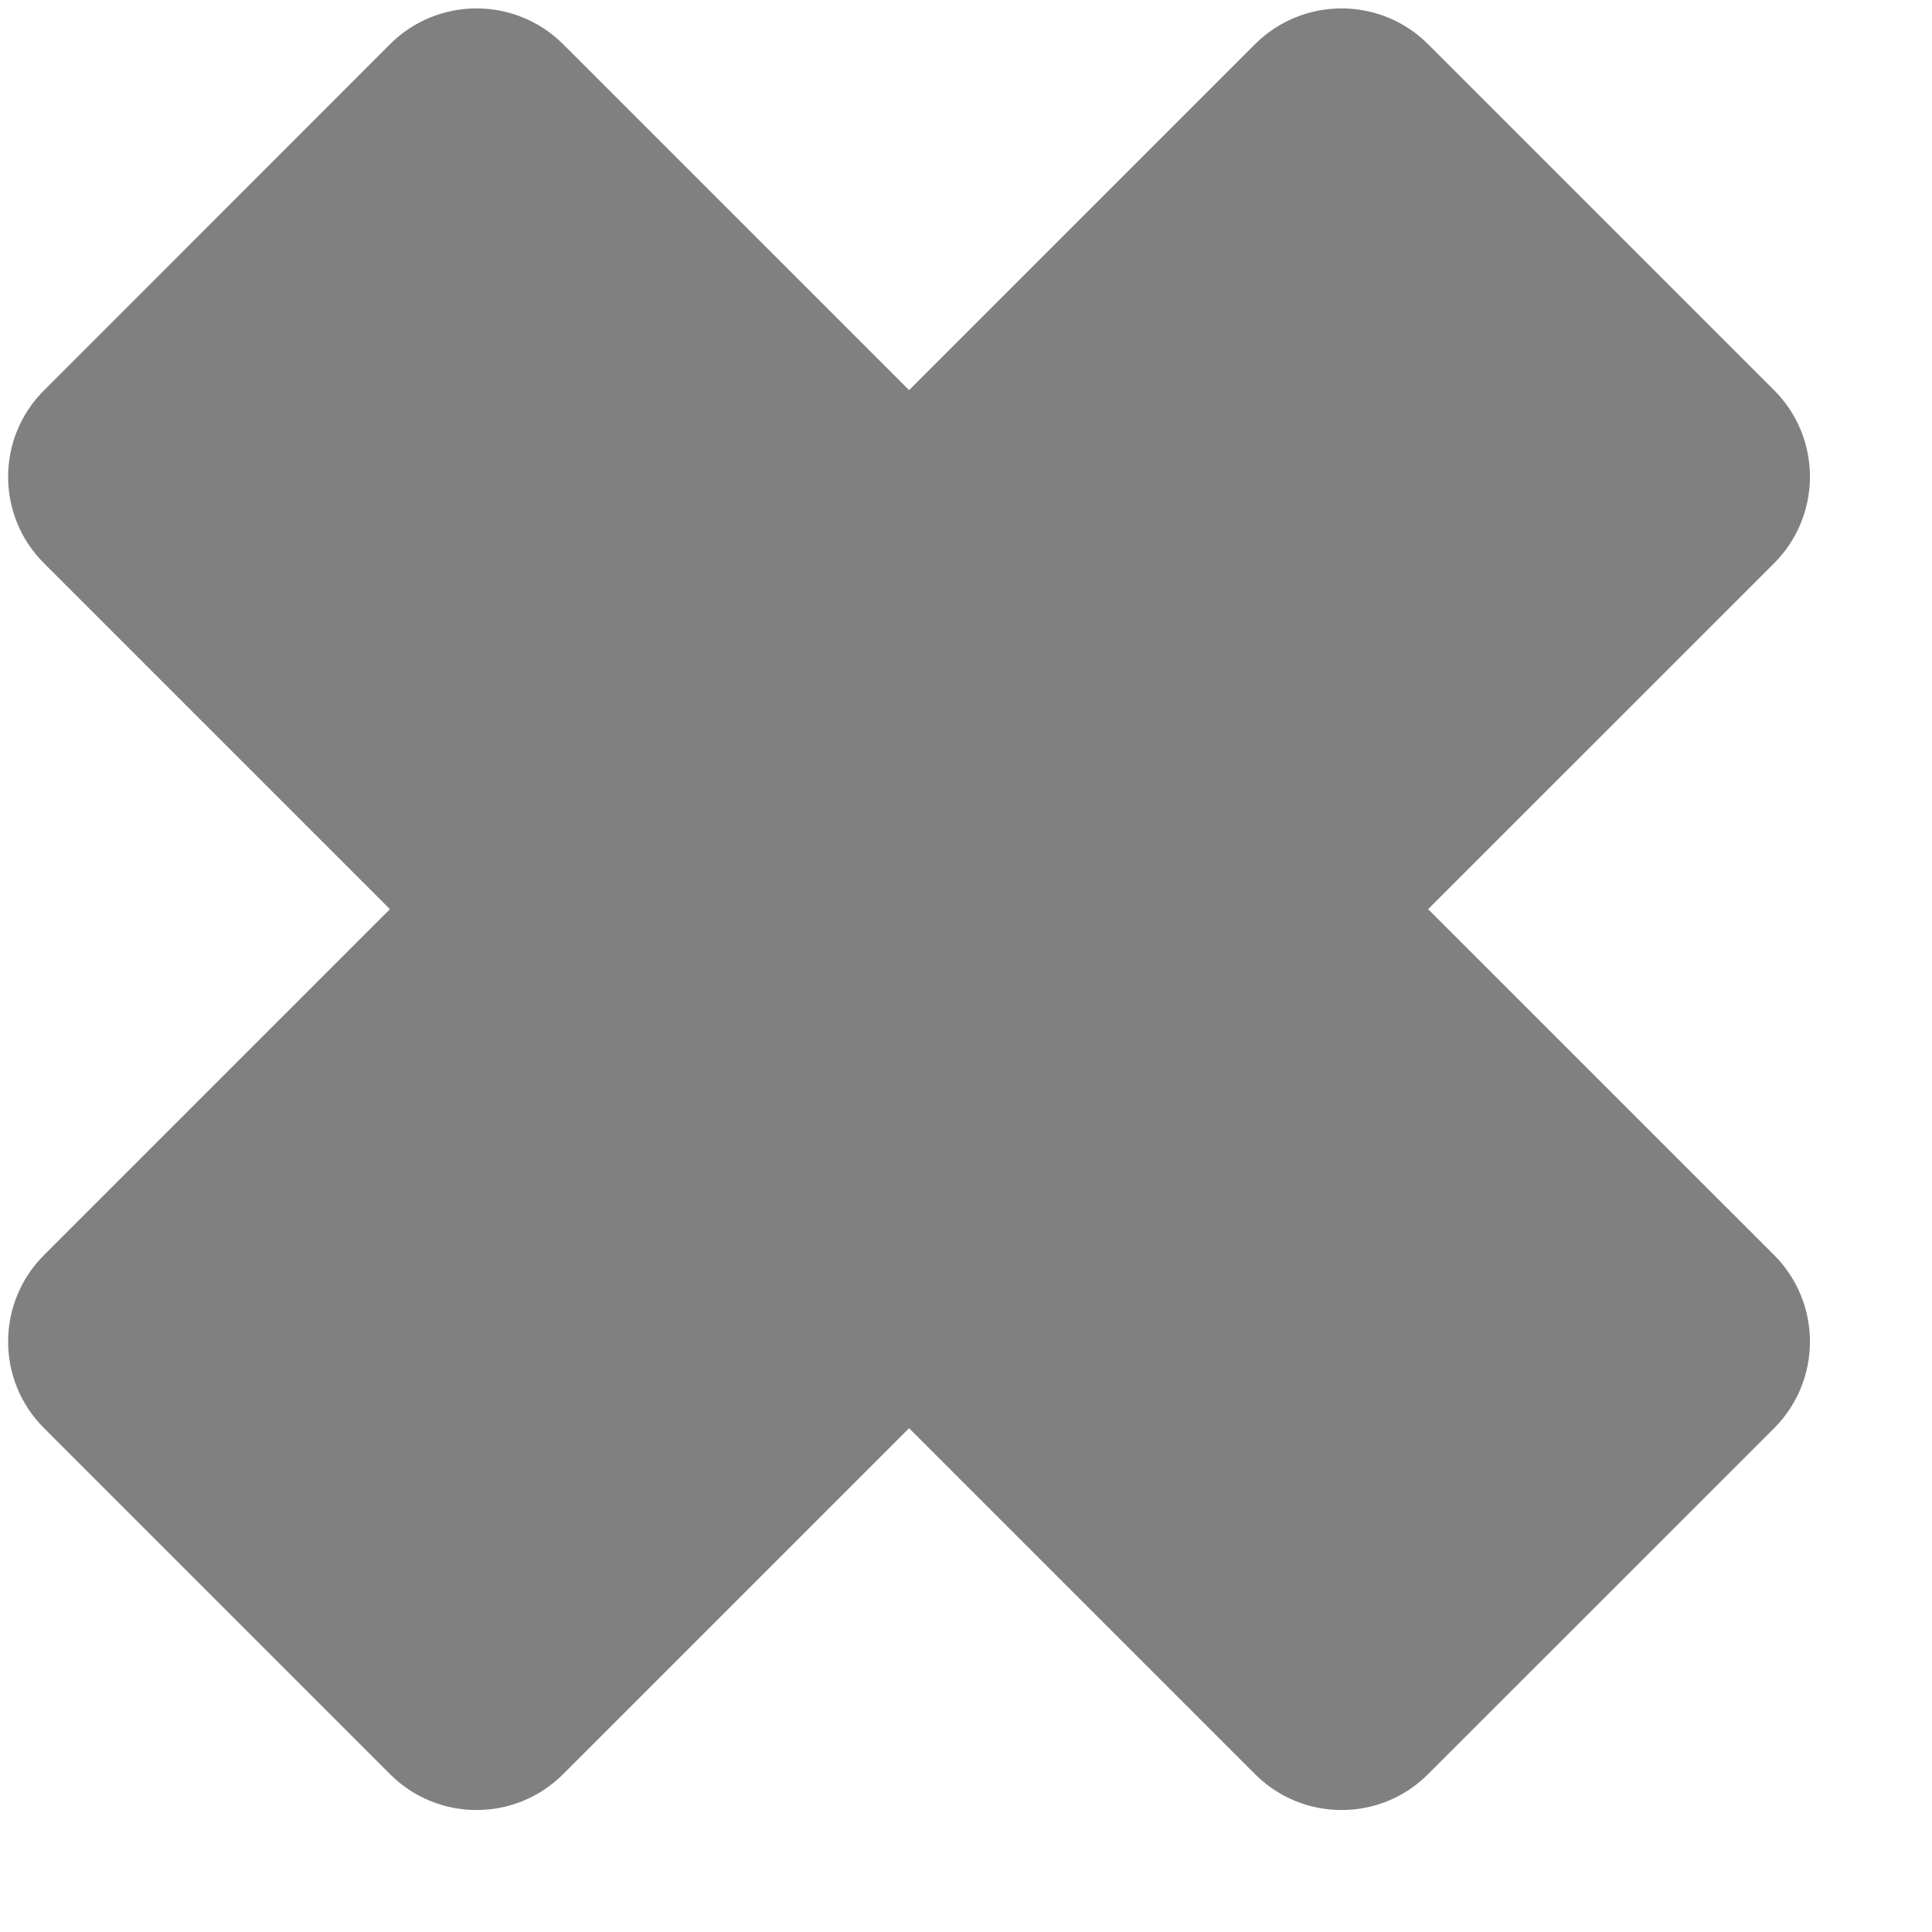
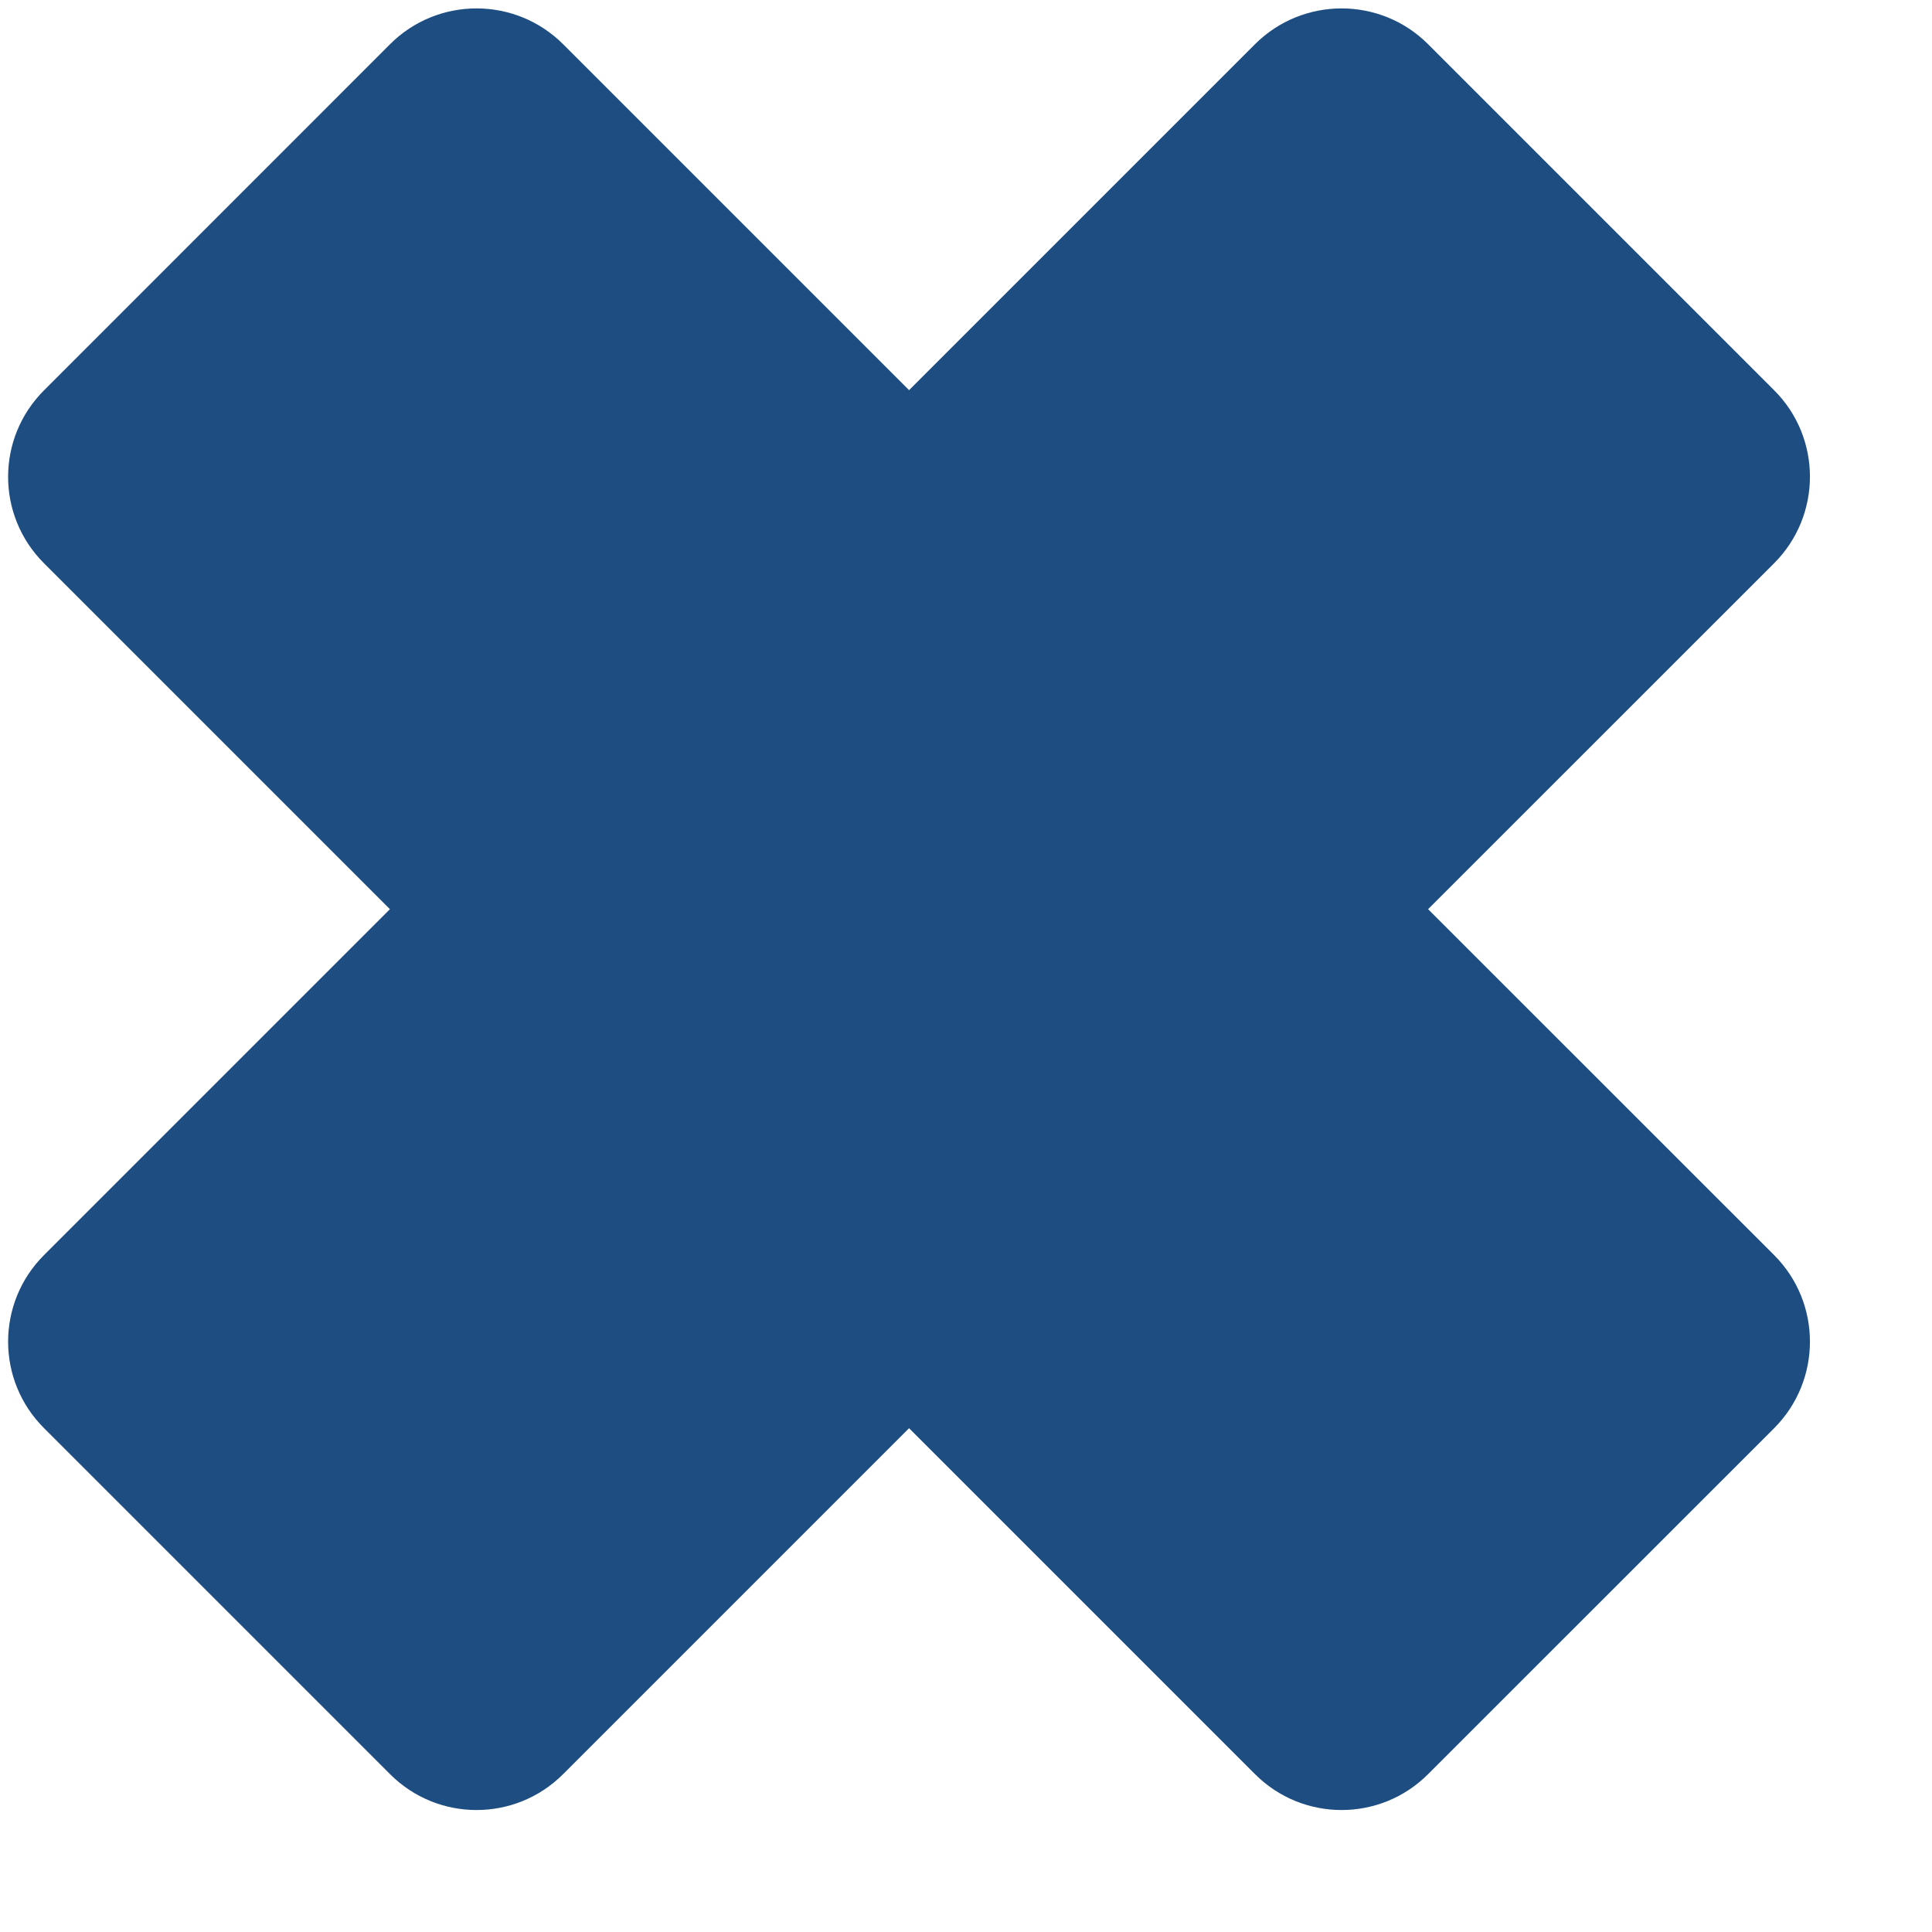
<svg xmlns="http://www.w3.org/2000/svg" viewBox="0 0 17 17" version="1.1" class="si-glyph si-glyph-delete">
  <defs />
  <g stroke="none" stroke-width="1" fill="none" fill-rule="evenodd">
-     <path d="M12.566,8 L15.611,4.956 C16.031,4.535 16.031,3.853 15.611,3.434 L12.566,0.389 C12.146,-0.031 11.464,-0.031 11.043,0.389 L7.999,3.433 L4.955,0.389 C4.534,-0.031 3.852,-0.031 3.432,0.389 L0.388,3.434 C-0.034,3.854 -0.034,4.536 0.387,4.956 L3.431,8 L0.387,11.044 C-0.034,11.465 -0.034,12.147 0.388,12.567 L3.432,15.611 C3.852,16.032 4.534,16.032 4.955,15.611 L7.999,12.567 L11.043,15.611 C11.464,16.032 12.146,16.032 12.566,15.611 L15.611,12.567 C16.031,12.146 16.031,11.464 15.611,11.044 L12.566,8 L12.566,8 Z" fill="#808080" class="si-glyph-fill" />
+     <path d="M12.566,8 L15.611,4.956 C16.031,4.535 16.031,3.853 15.611,3.434 L12.566,0.389 C12.146,-0.031 11.464,-0.031 11.043,0.389 L7.999,3.433 L4.955,0.389 C4.534,-0.031 3.852,-0.031 3.432,0.389 L0.388,3.434 C-0.034,3.854 -0.034,4.536 0.387,4.956 L3.431,8 L0.387,11.044 C-0.034,11.465 -0.034,12.147 0.388,12.567 L3.432,15.611 C3.852,16.032 4.534,16.032 4.955,15.611 L7.999,12.567 L11.043,15.611 C11.464,16.032 12.146,16.032 12.566,15.611 L15.611,12.567 C16.031,12.146 16.031,11.464 15.611,11.044 L12.566,8 L12.566,8 Z" fill="#1e4d81" class="si-glyph-fill" />
  </g>
</svg>
